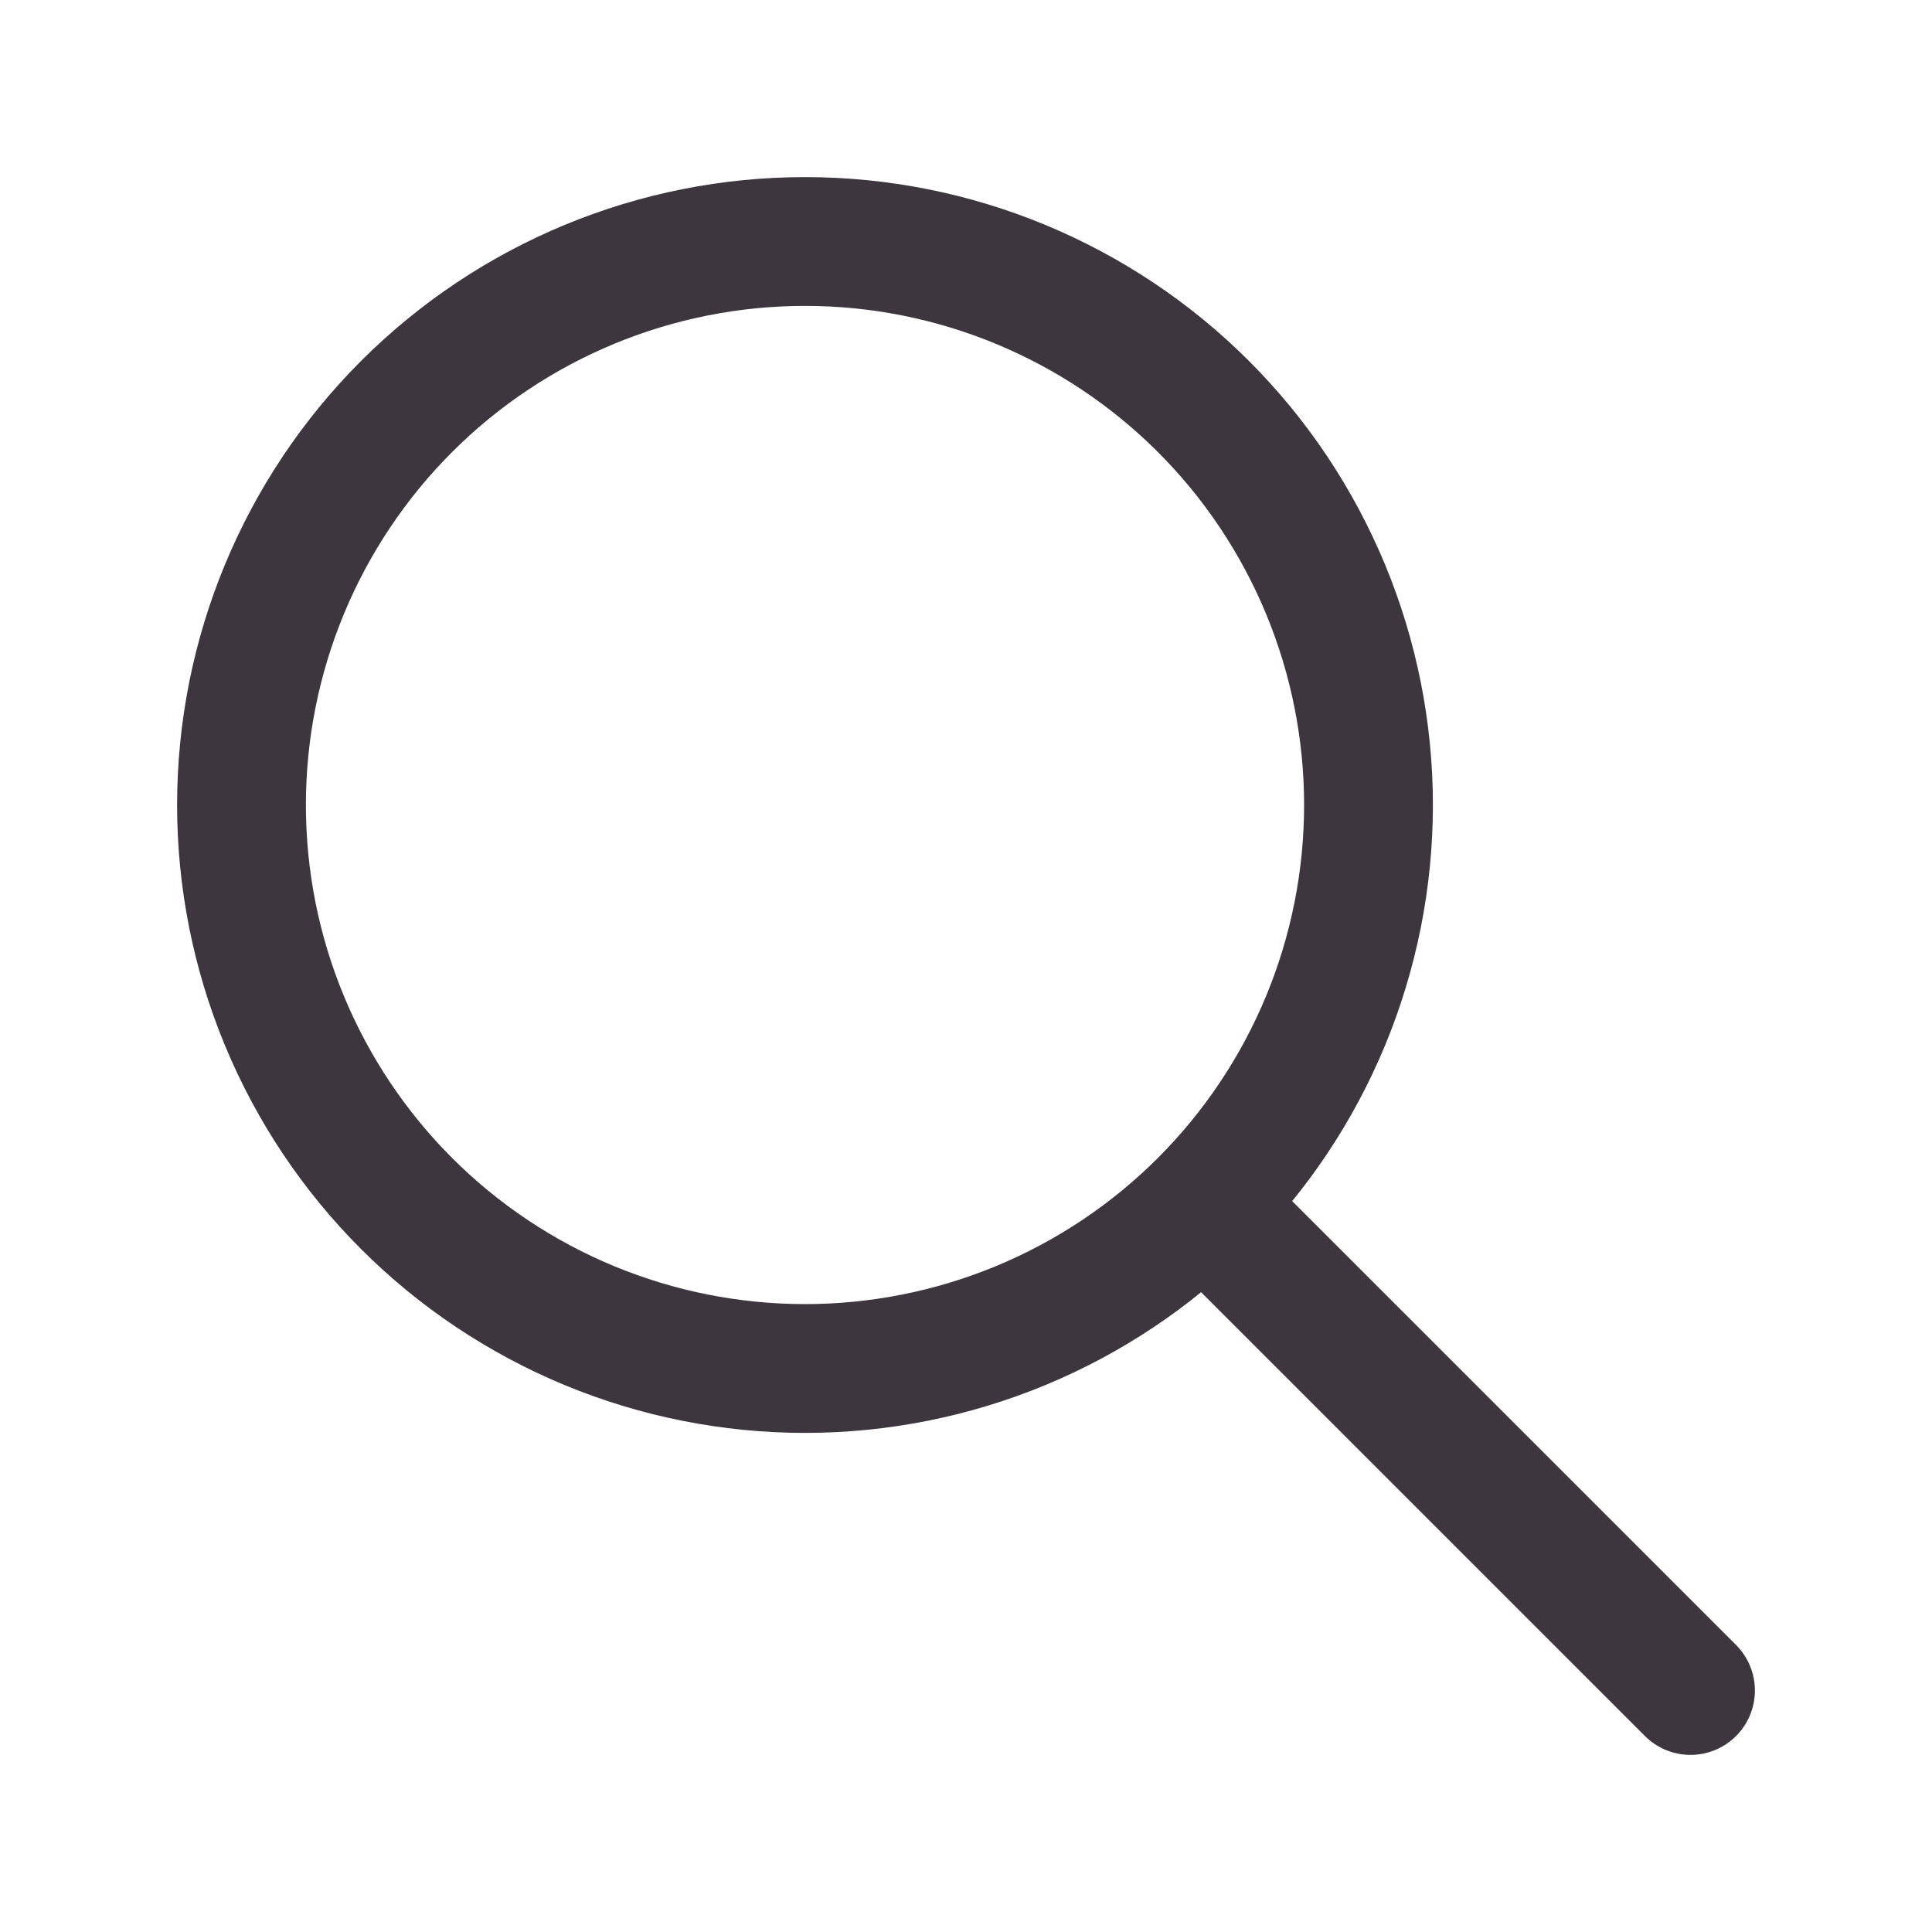
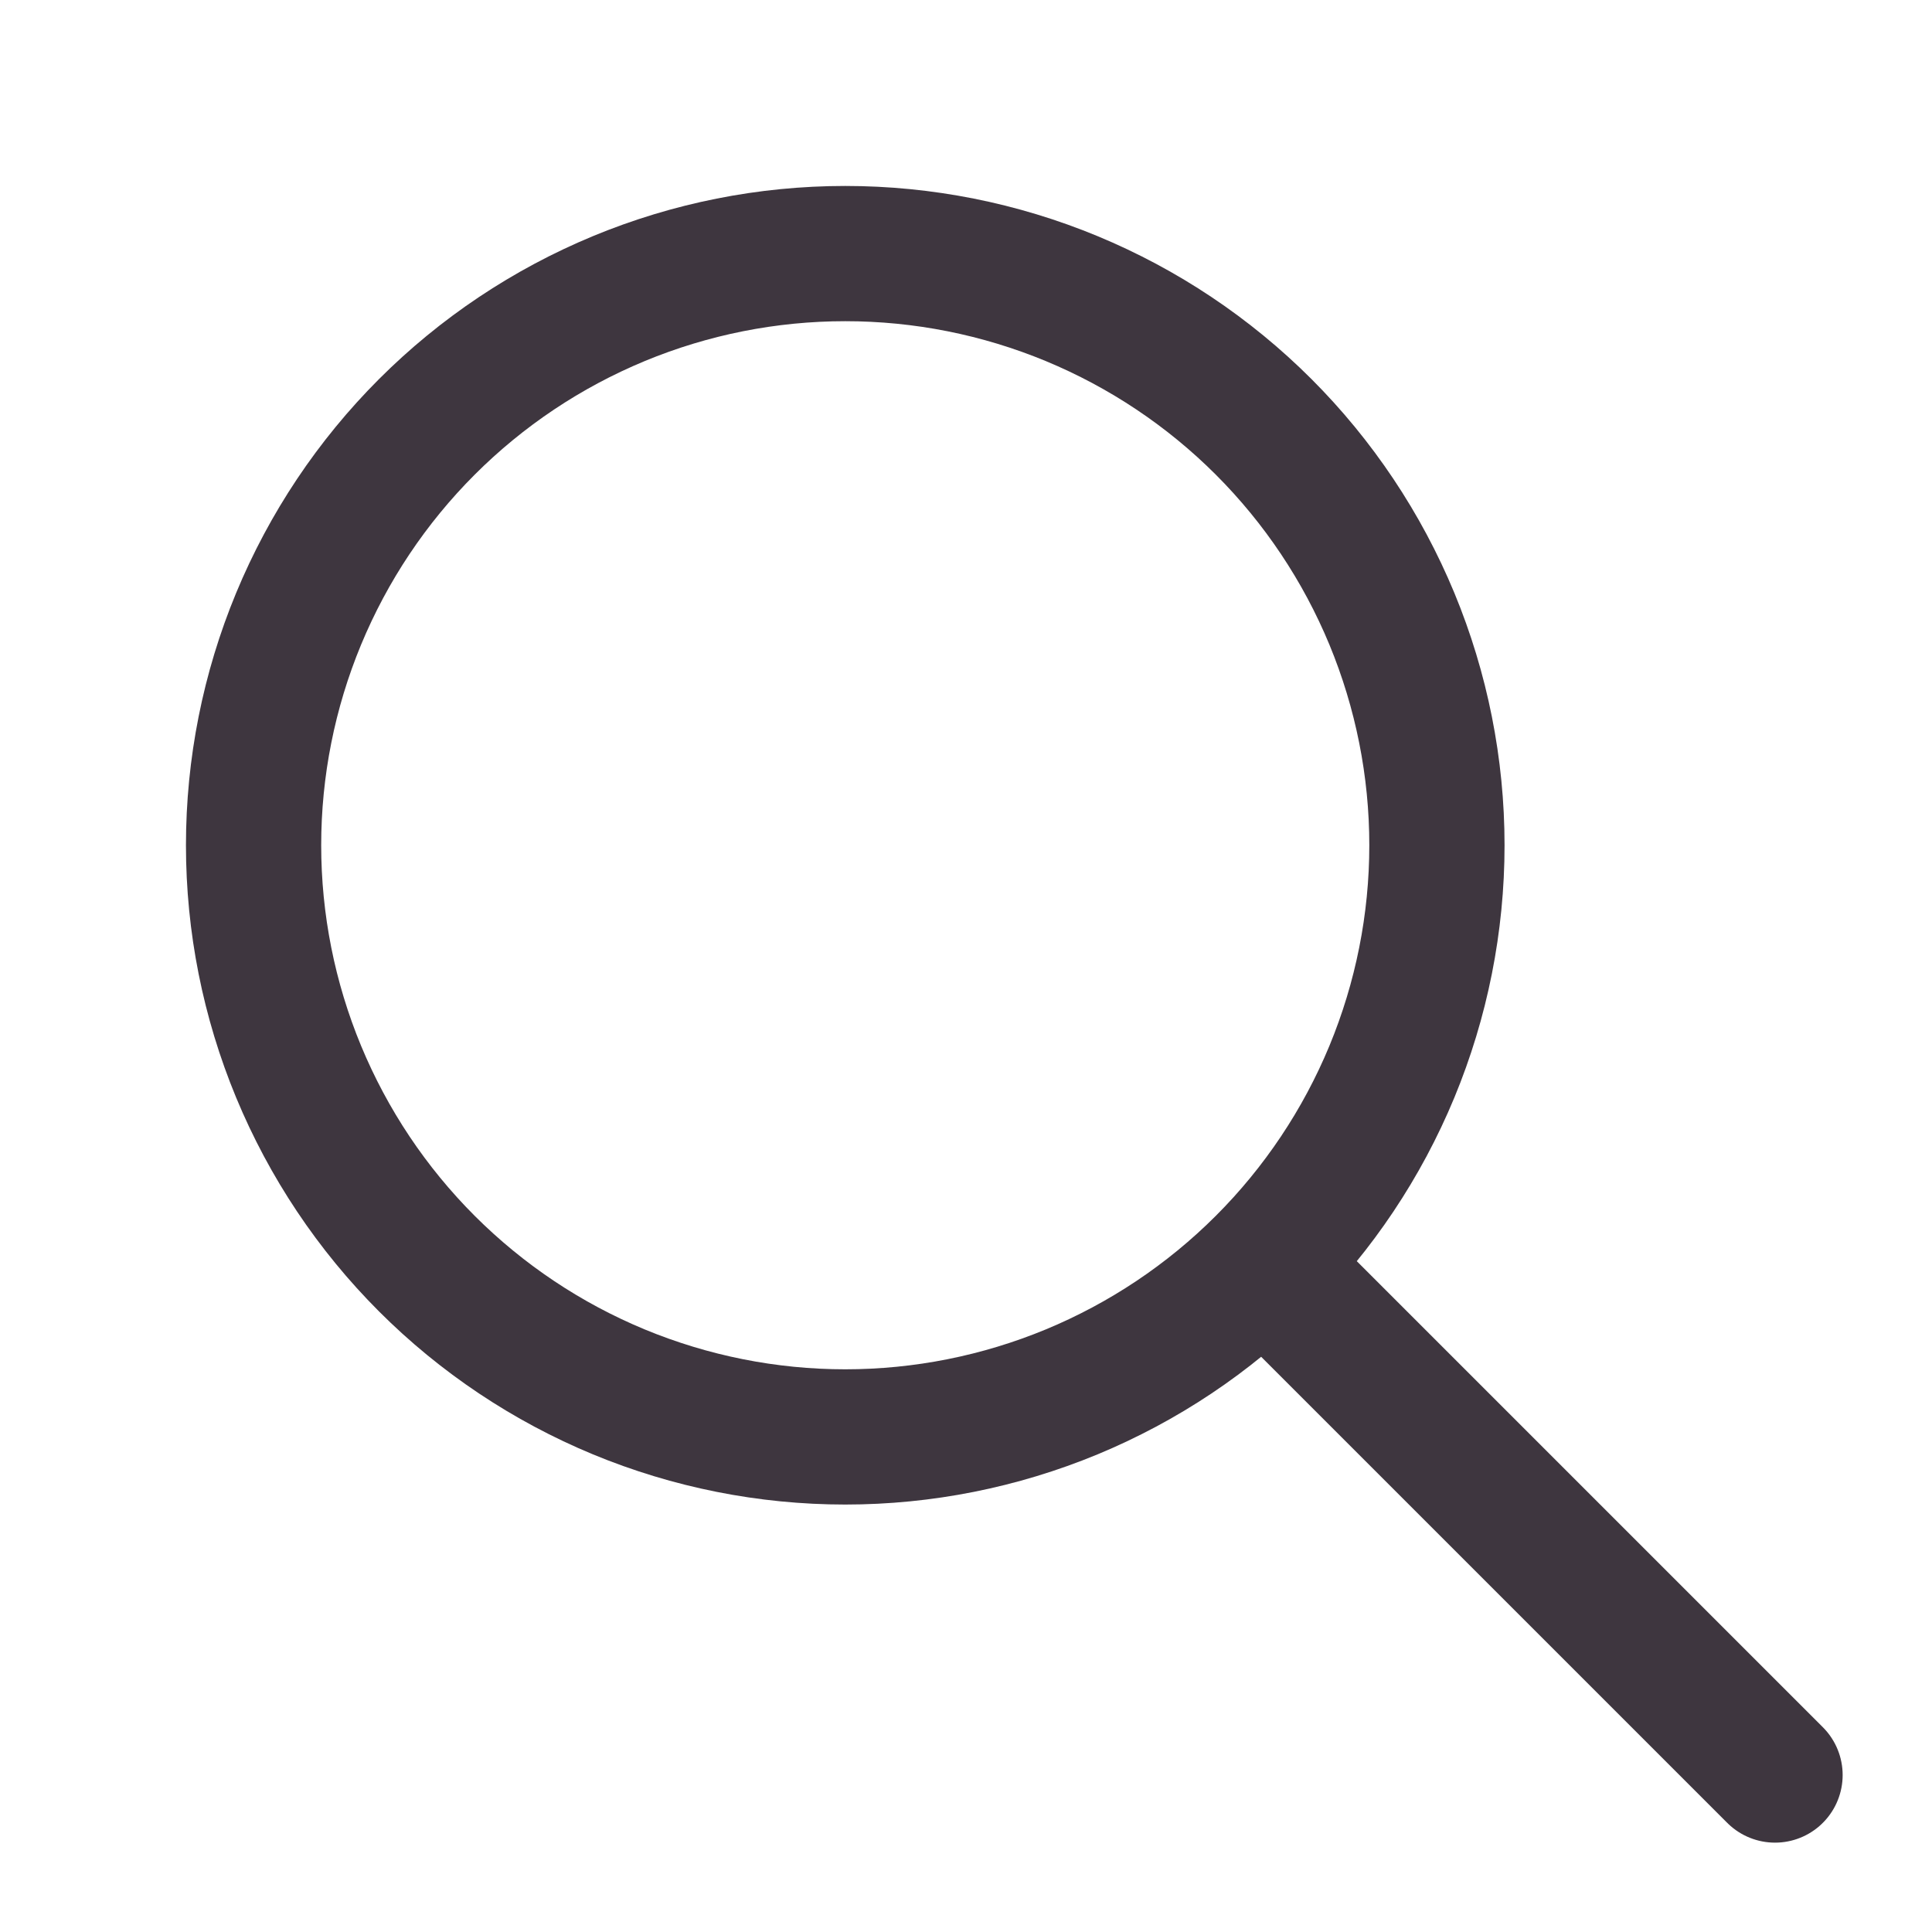
- <svg xmlns="http://www.w3.org/2000/svg" width="45" height="45" viewBox="0 0 45 45" fill="none">
+ <svg xmlns="http://www.w3.org/2000/svg" width="45" height="45" viewBox="0 0 45 45" fill="none" style="transform: scale(1.05)">
  <path d="M39.375 39.375L28.125 28.125M5.625 18.75C5.625 20.474 5.964 22.18 6.624 23.773C7.284 25.365 8.25 26.812 9.469 28.031C10.688 29.25 12.135 30.216 13.727 30.876C15.32 31.535 17.026 31.875 18.75 31.875C20.474 31.875 22.18 31.535 23.773 30.876C25.365 30.216 26.812 29.25 28.031 28.031C29.25 26.812 30.216 25.365 30.876 23.773C31.535 22.18 31.875 20.474 31.875 18.75C31.875 17.026 31.535 15.32 30.876 13.727C30.216 12.135 29.25 10.688 28.031 9.469C26.812 8.25 25.365 7.284 23.773 6.624C22.18 5.964 20.474 5.625 18.75 5.625C17.026 5.625 15.32 5.964 13.727 6.624C12.135 7.284 10.688 8.25 9.469 9.469C8.25 10.688 7.284 12.135 6.624 13.727C5.964 15.32 5.625 17.026 5.625 18.75Z" stroke="#3E363F" stroke-width="3" stroke-linecap="round" stroke-linejoin="round" />
</svg>
